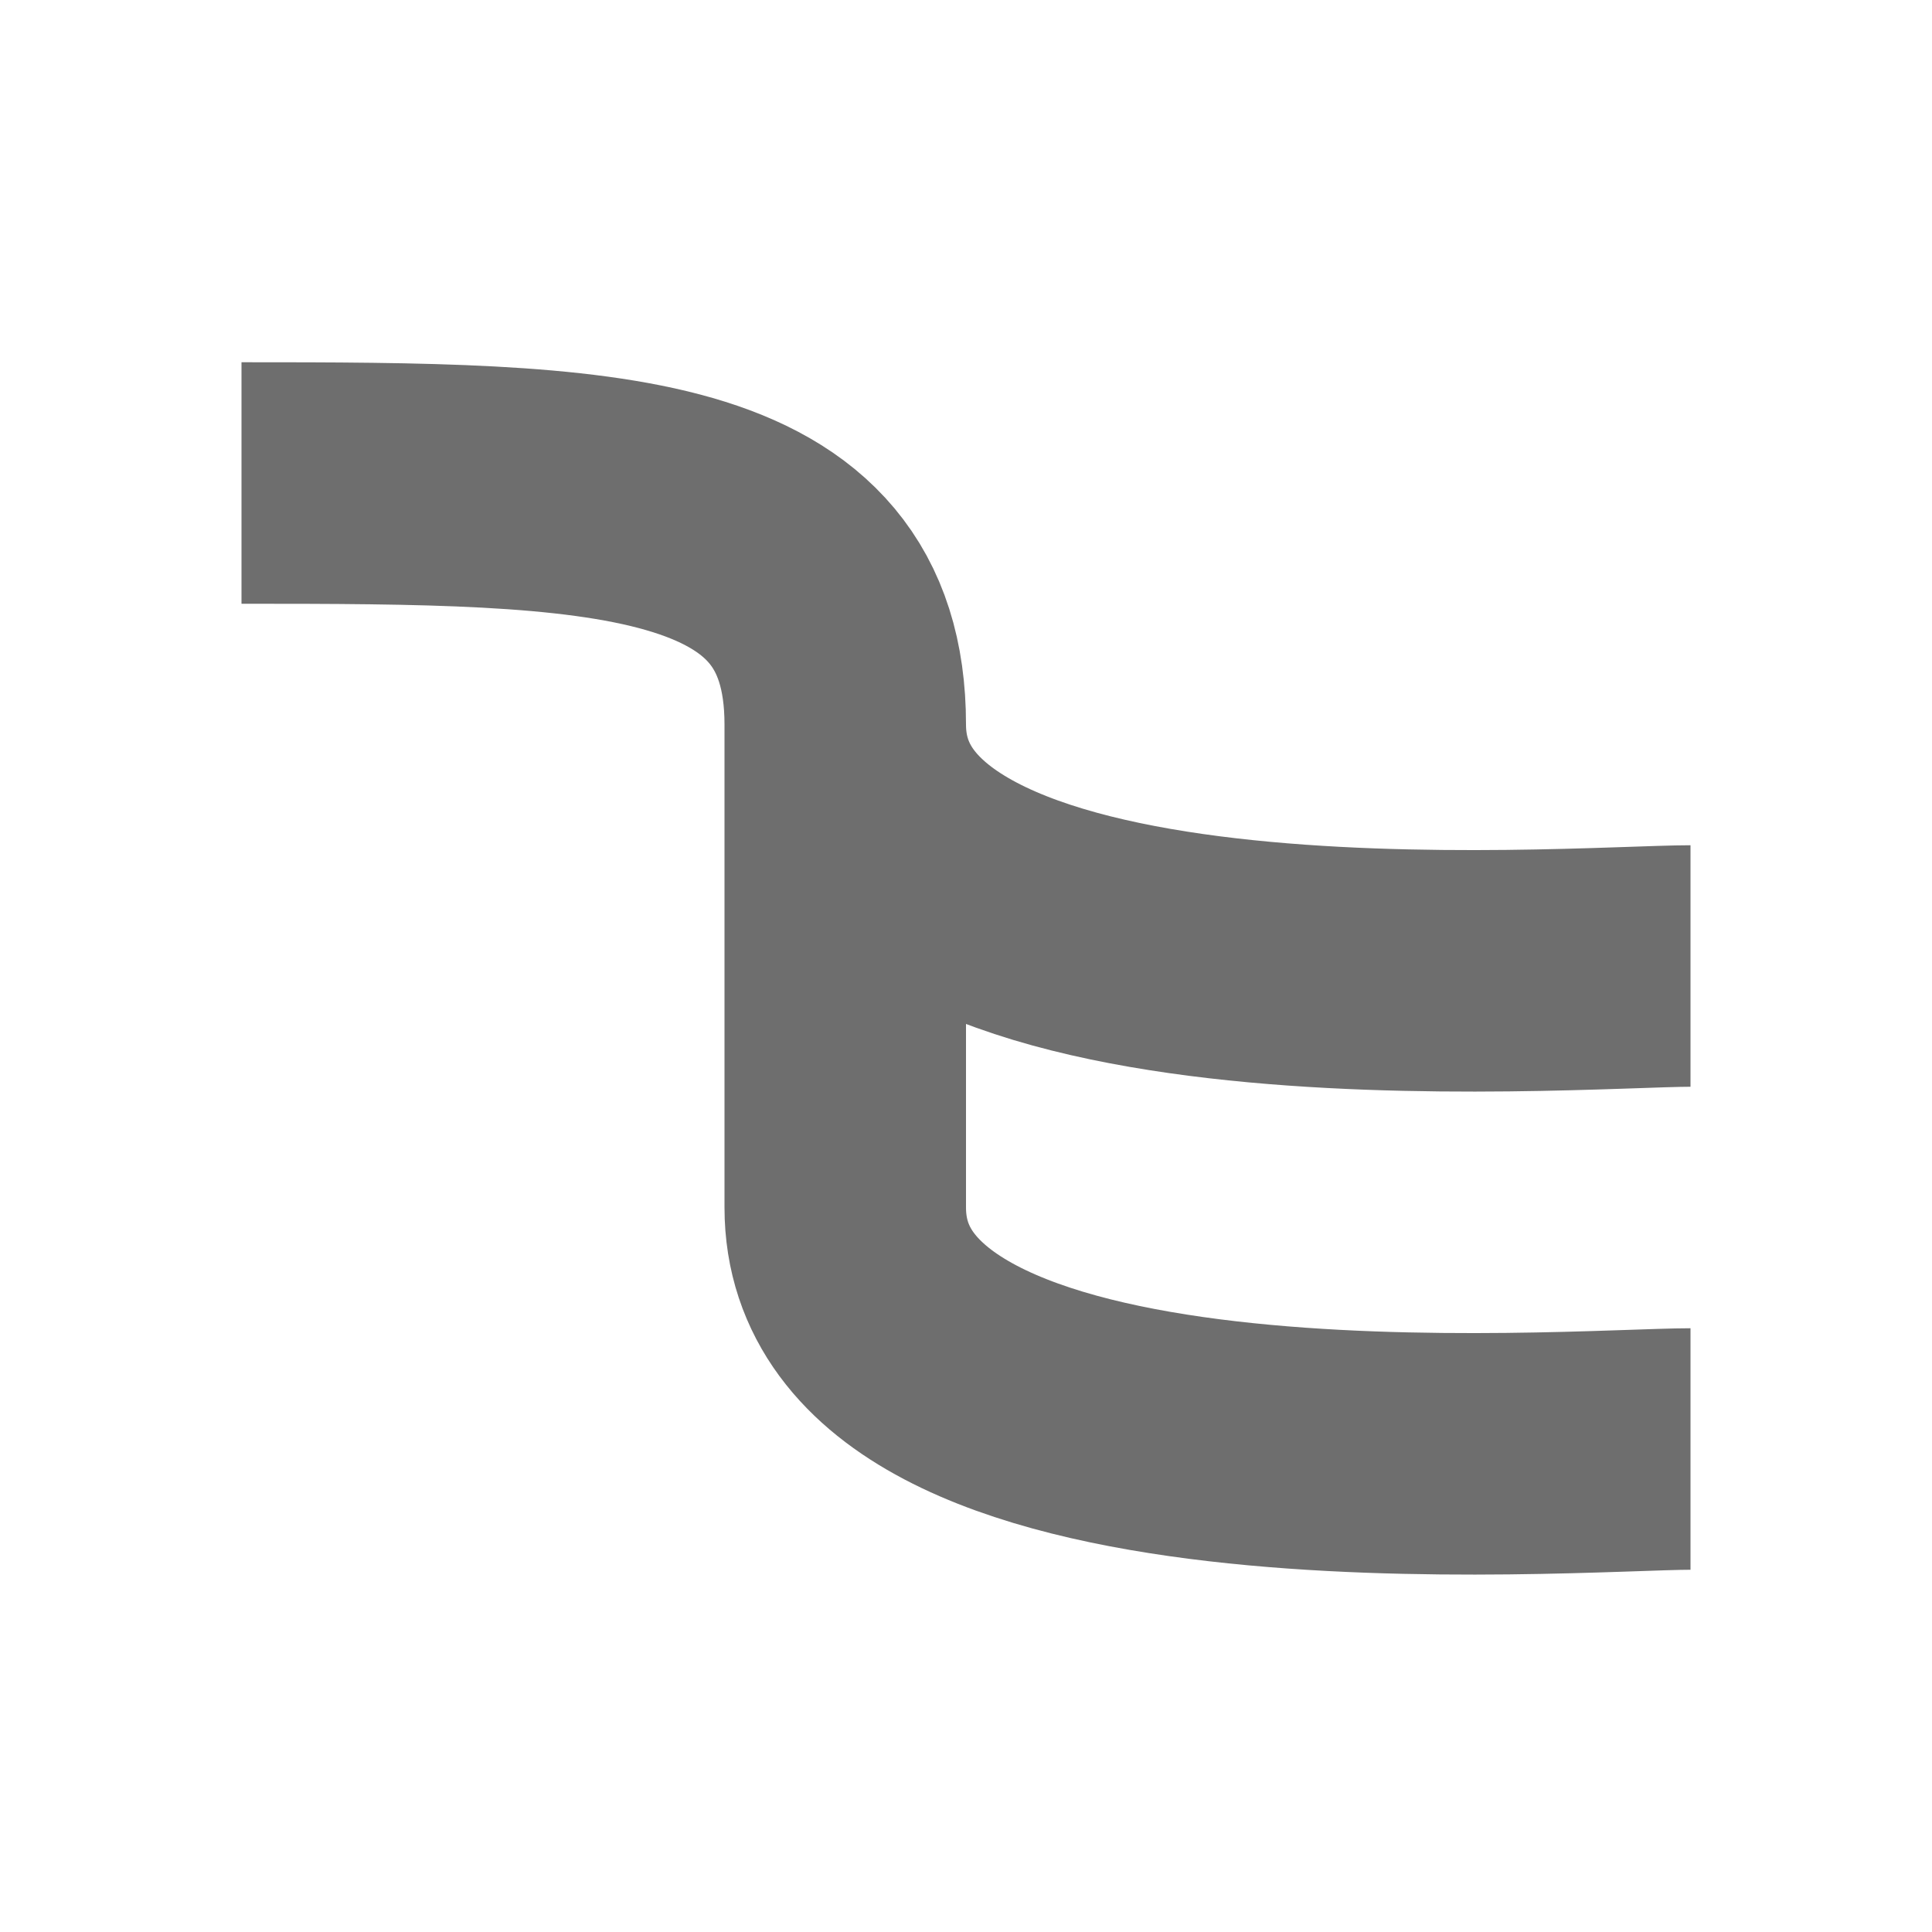
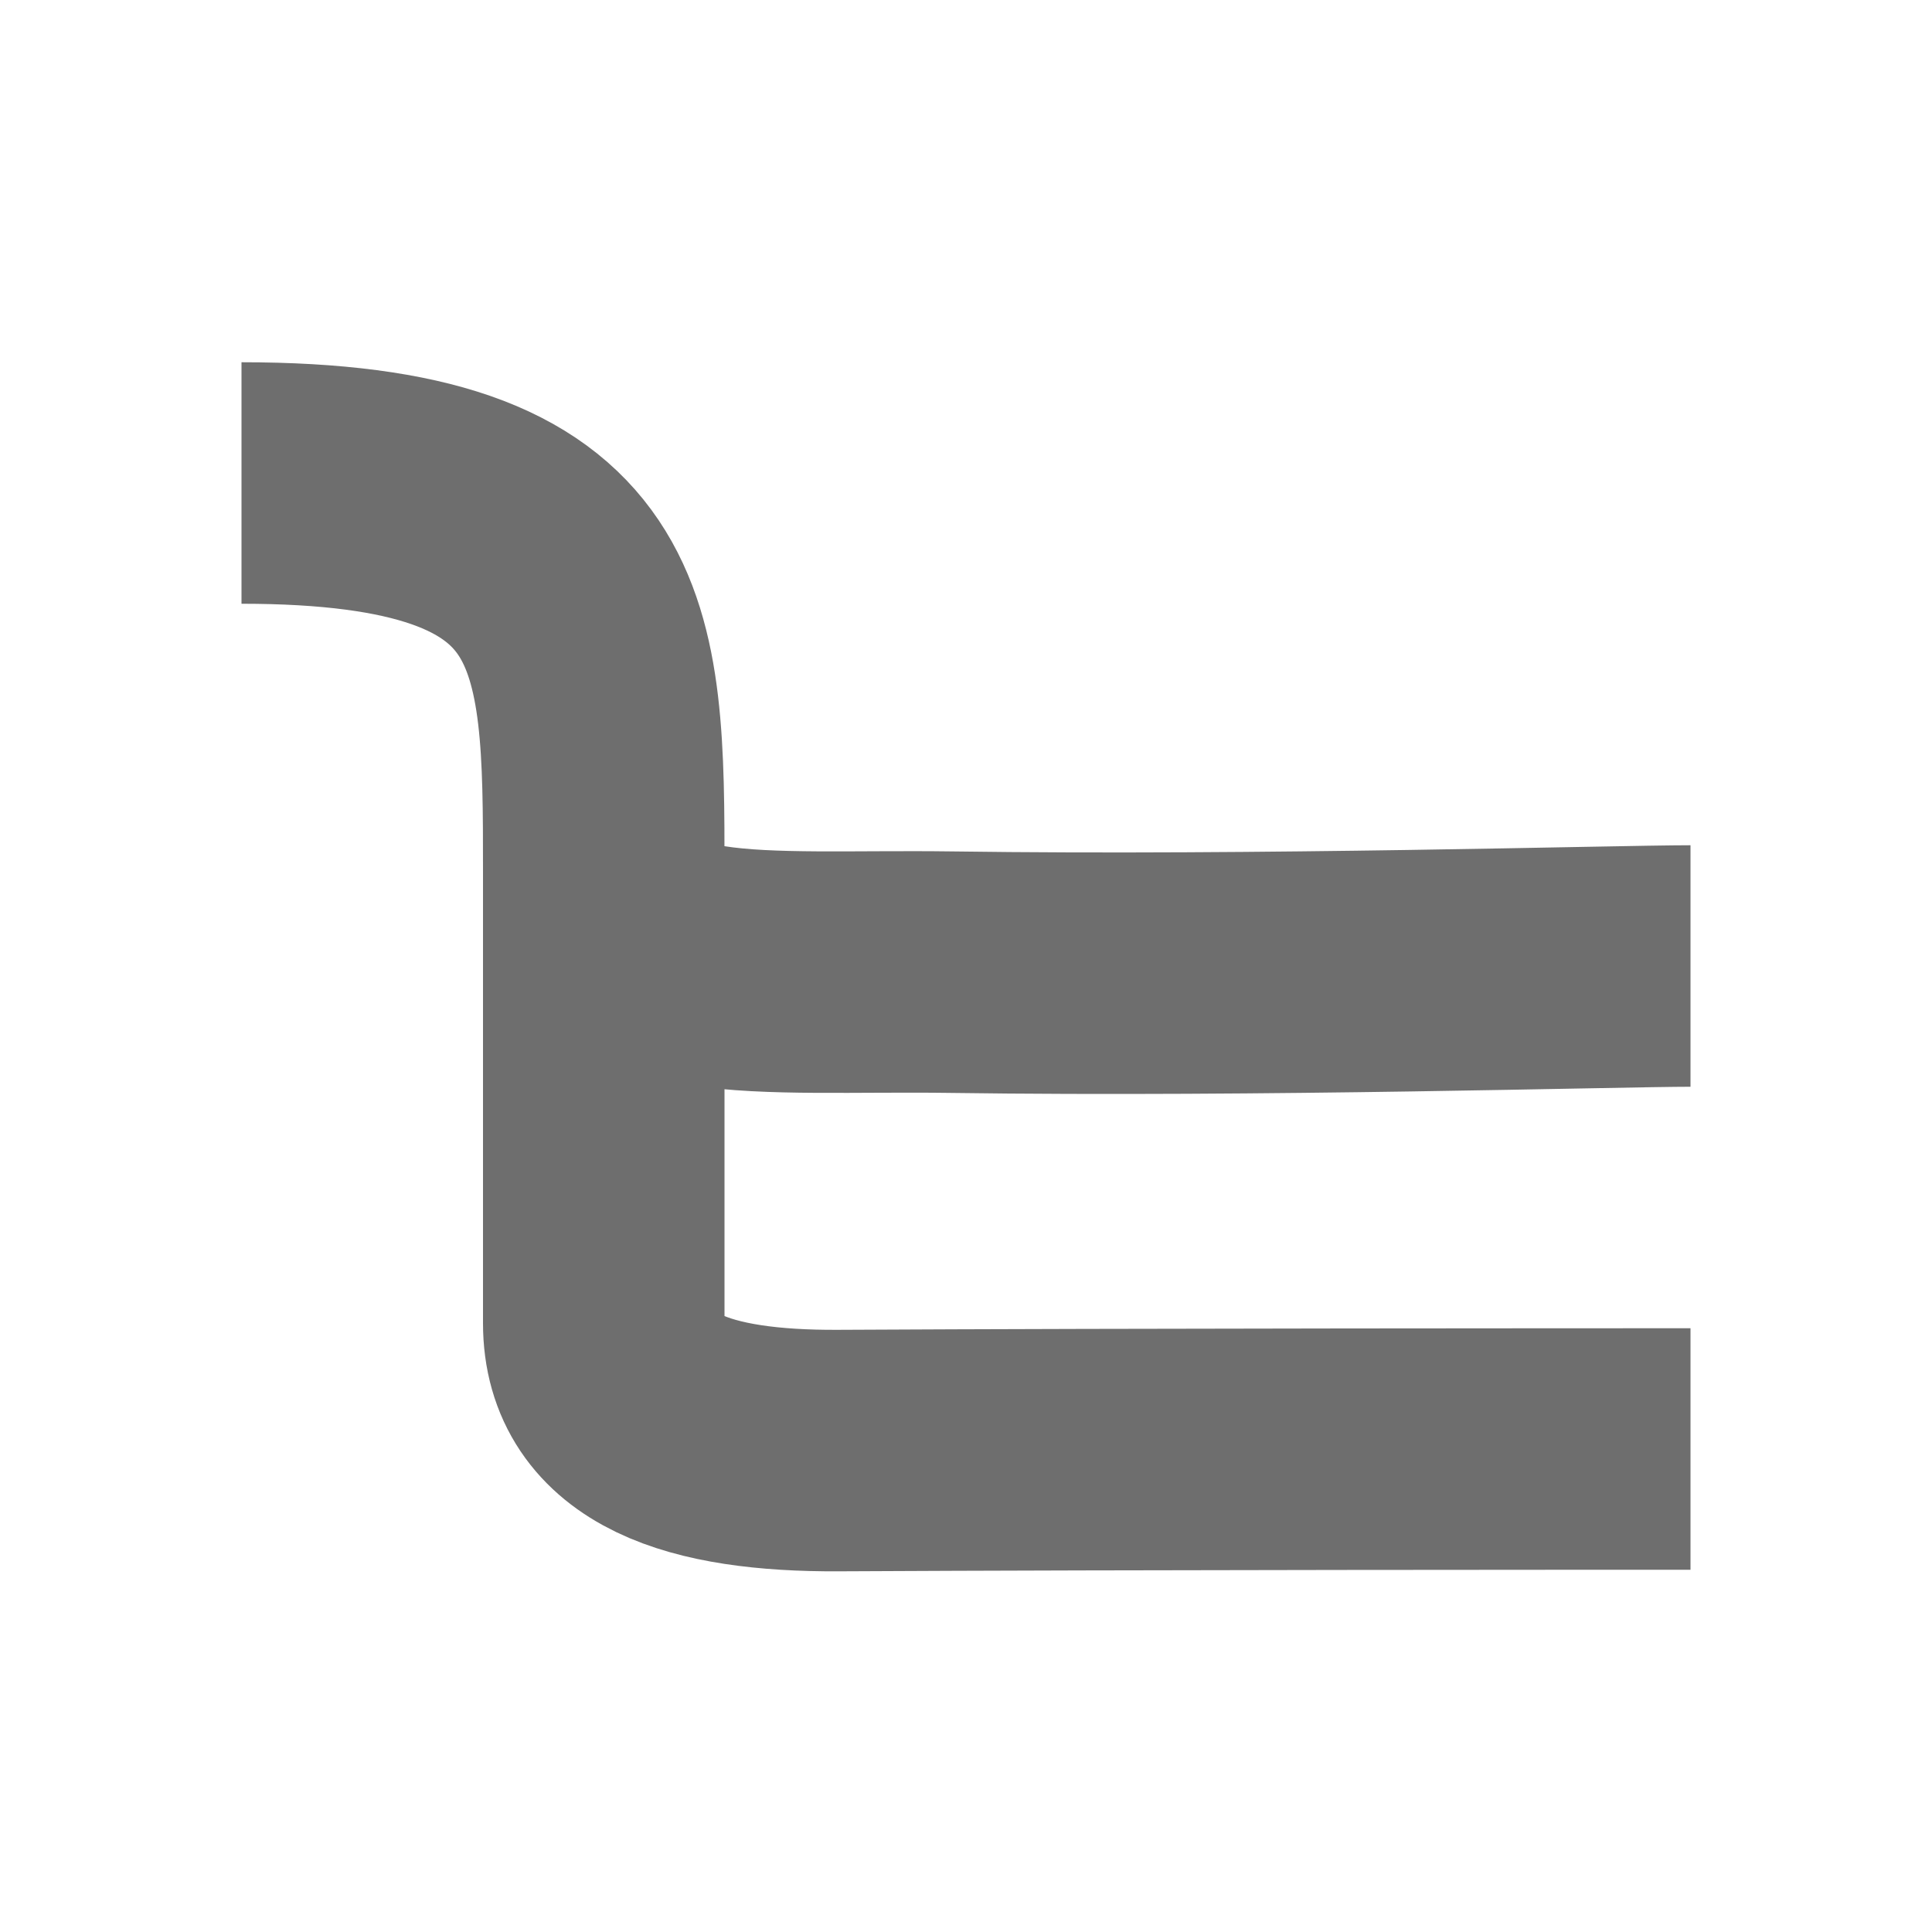
<svg xmlns="http://www.w3.org/2000/svg" id="svg2" width="16" height="16" version="1.1">
-   <path style="fill:none;stroke:#6e6e6e;stroke-width:2;stroke-linecap:butt;stroke-linejoin:round;stroke-miterlimit:4;stroke-dasharray:none;stroke-opacity:1" d="m 7,6 c 0,2.496 6,2 7,2 M 2,4 c 3,0 5,0.018 5,2 v 4 c 0,2.496 6,2 7,2" />
+   <defs id="defs7" />
+   <path style="fill:none;stroke:#6e6e6e;stroke-width:2;stroke-linecap:butt;stroke-linejoin:round;stroke-miterlimit:4;stroke-dasharray:none;stroke-opacity:1" d="M 5,7.219 C 5,8.203 6.304,8.03 7.872,8.051 10.434,8.087 13.394,8 14,8 M 2,4 c 3,0 3,1.237 3,3.219 v 3.739 c 0,0.799 0.785,1.061 1.944,1.055 C 9.359,12 13.32,12 14,12" id="path2" />
</svg>
